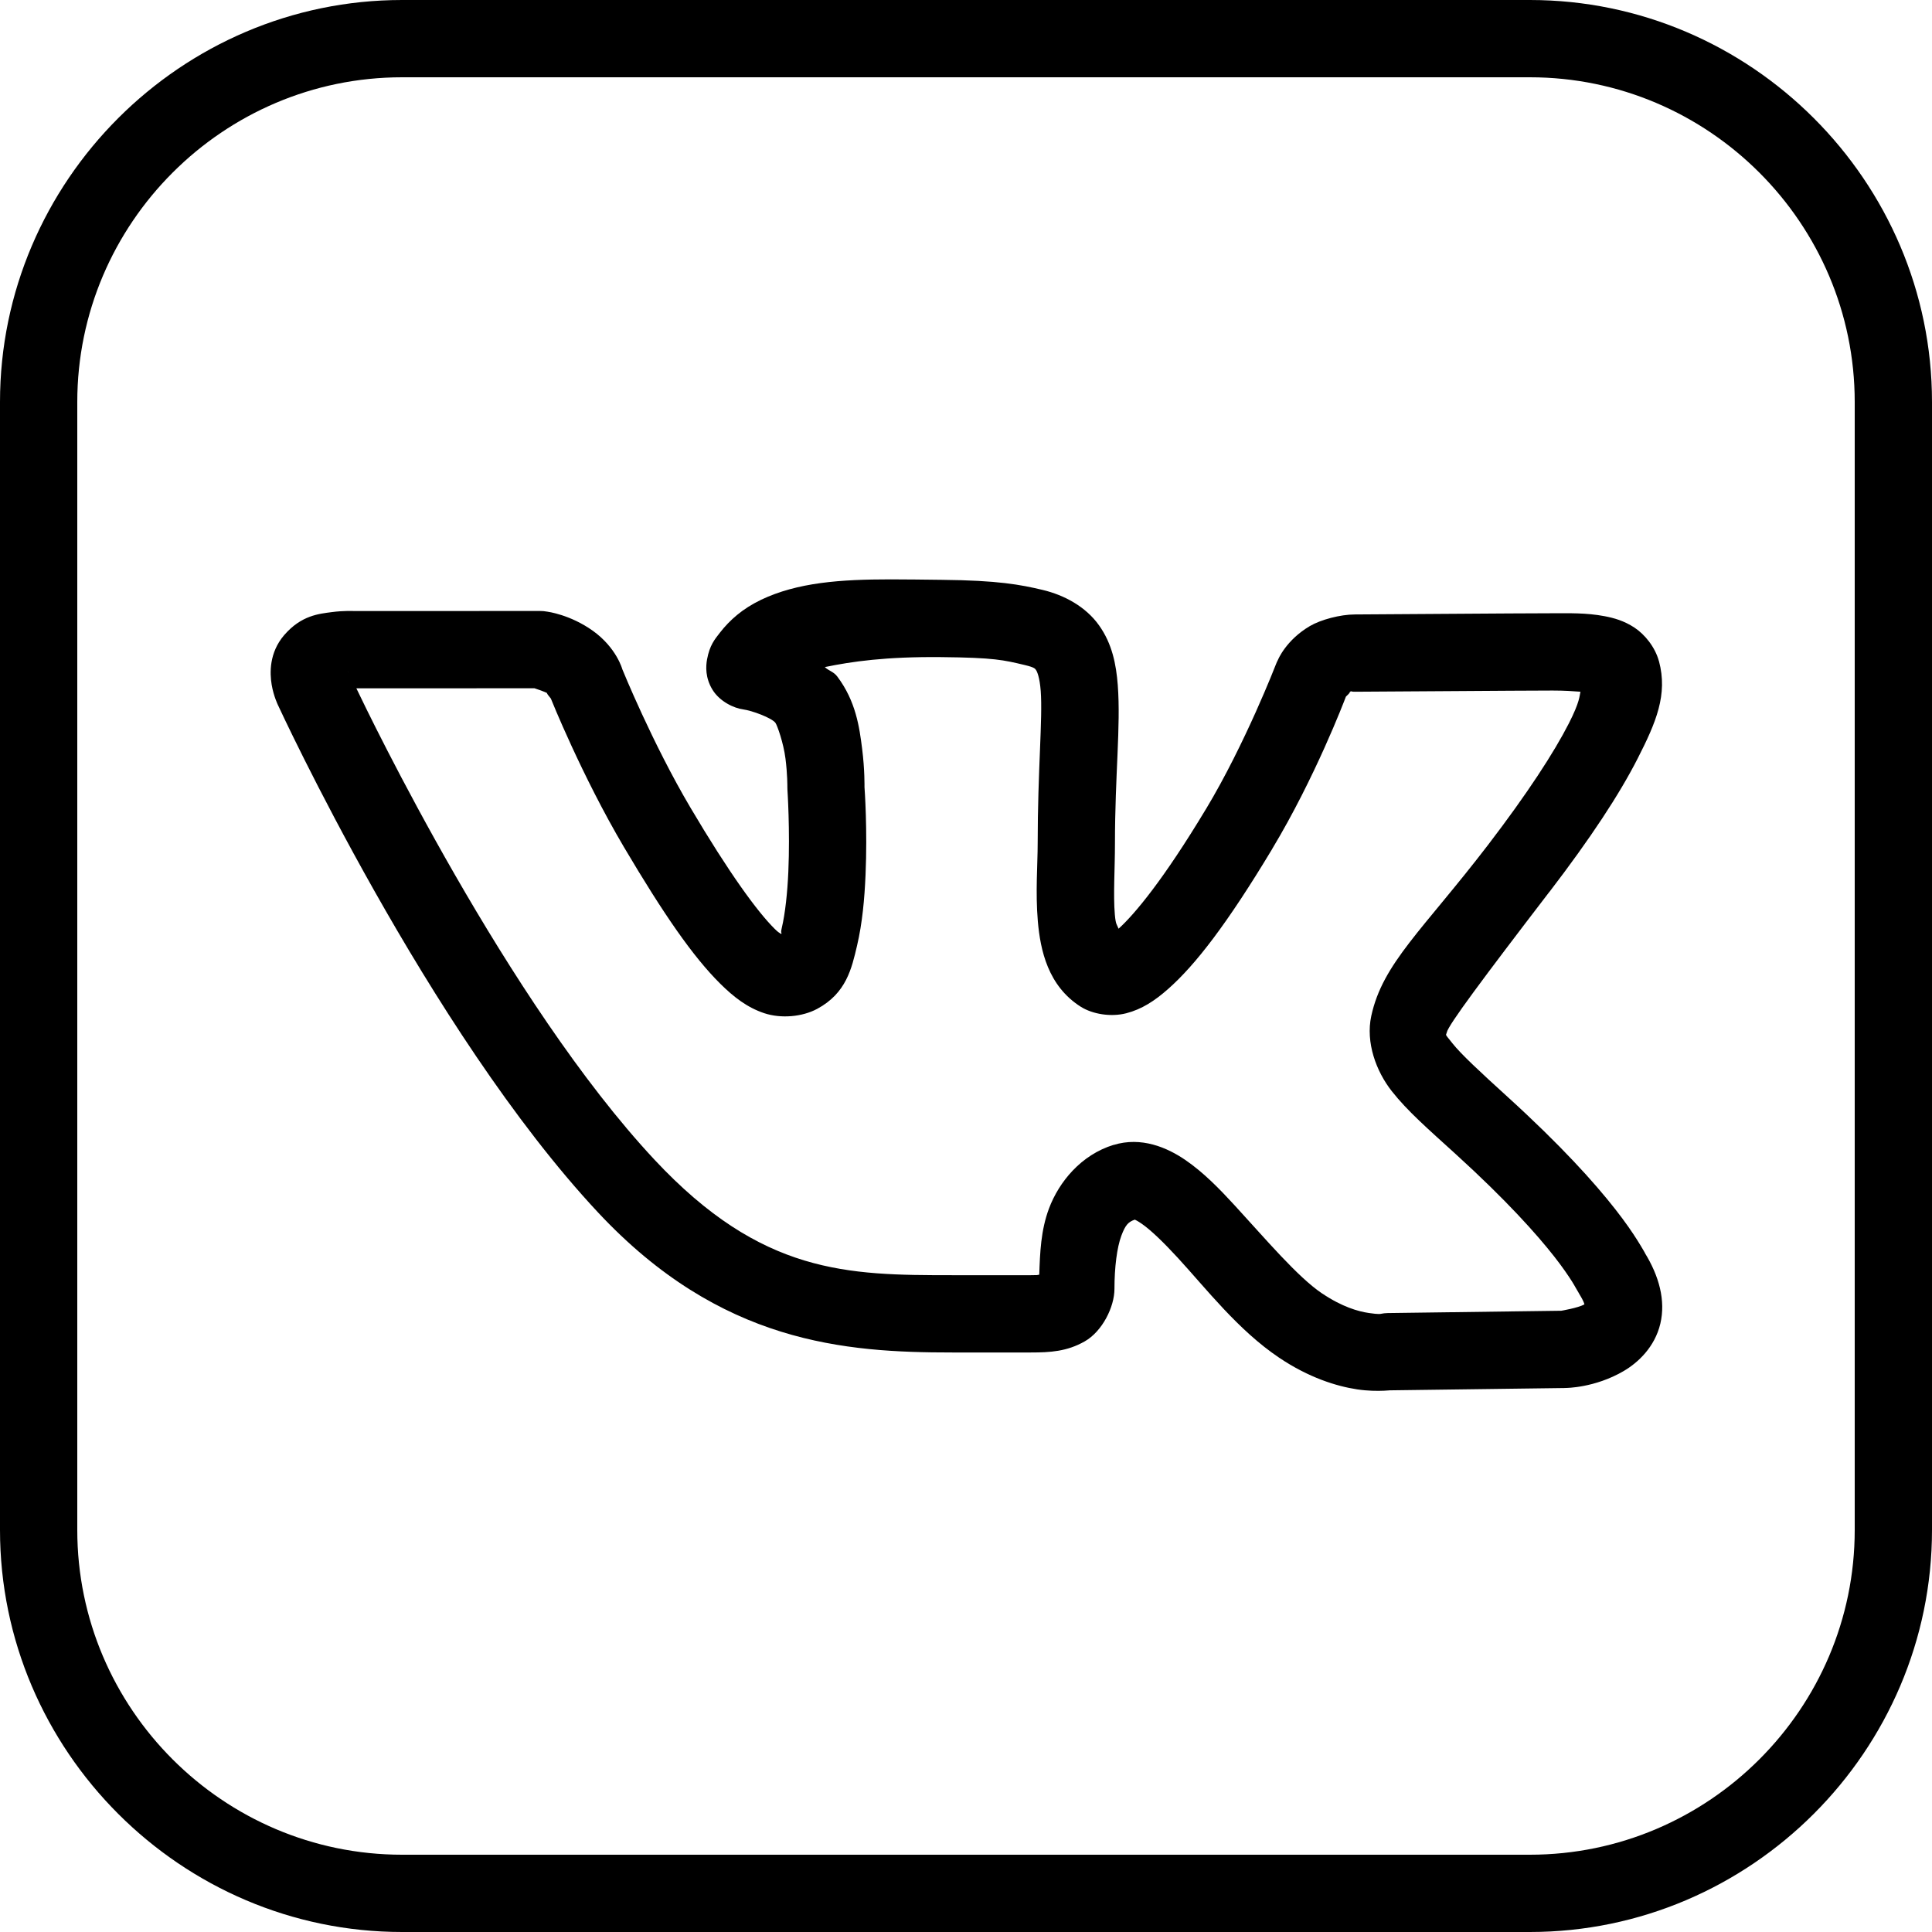
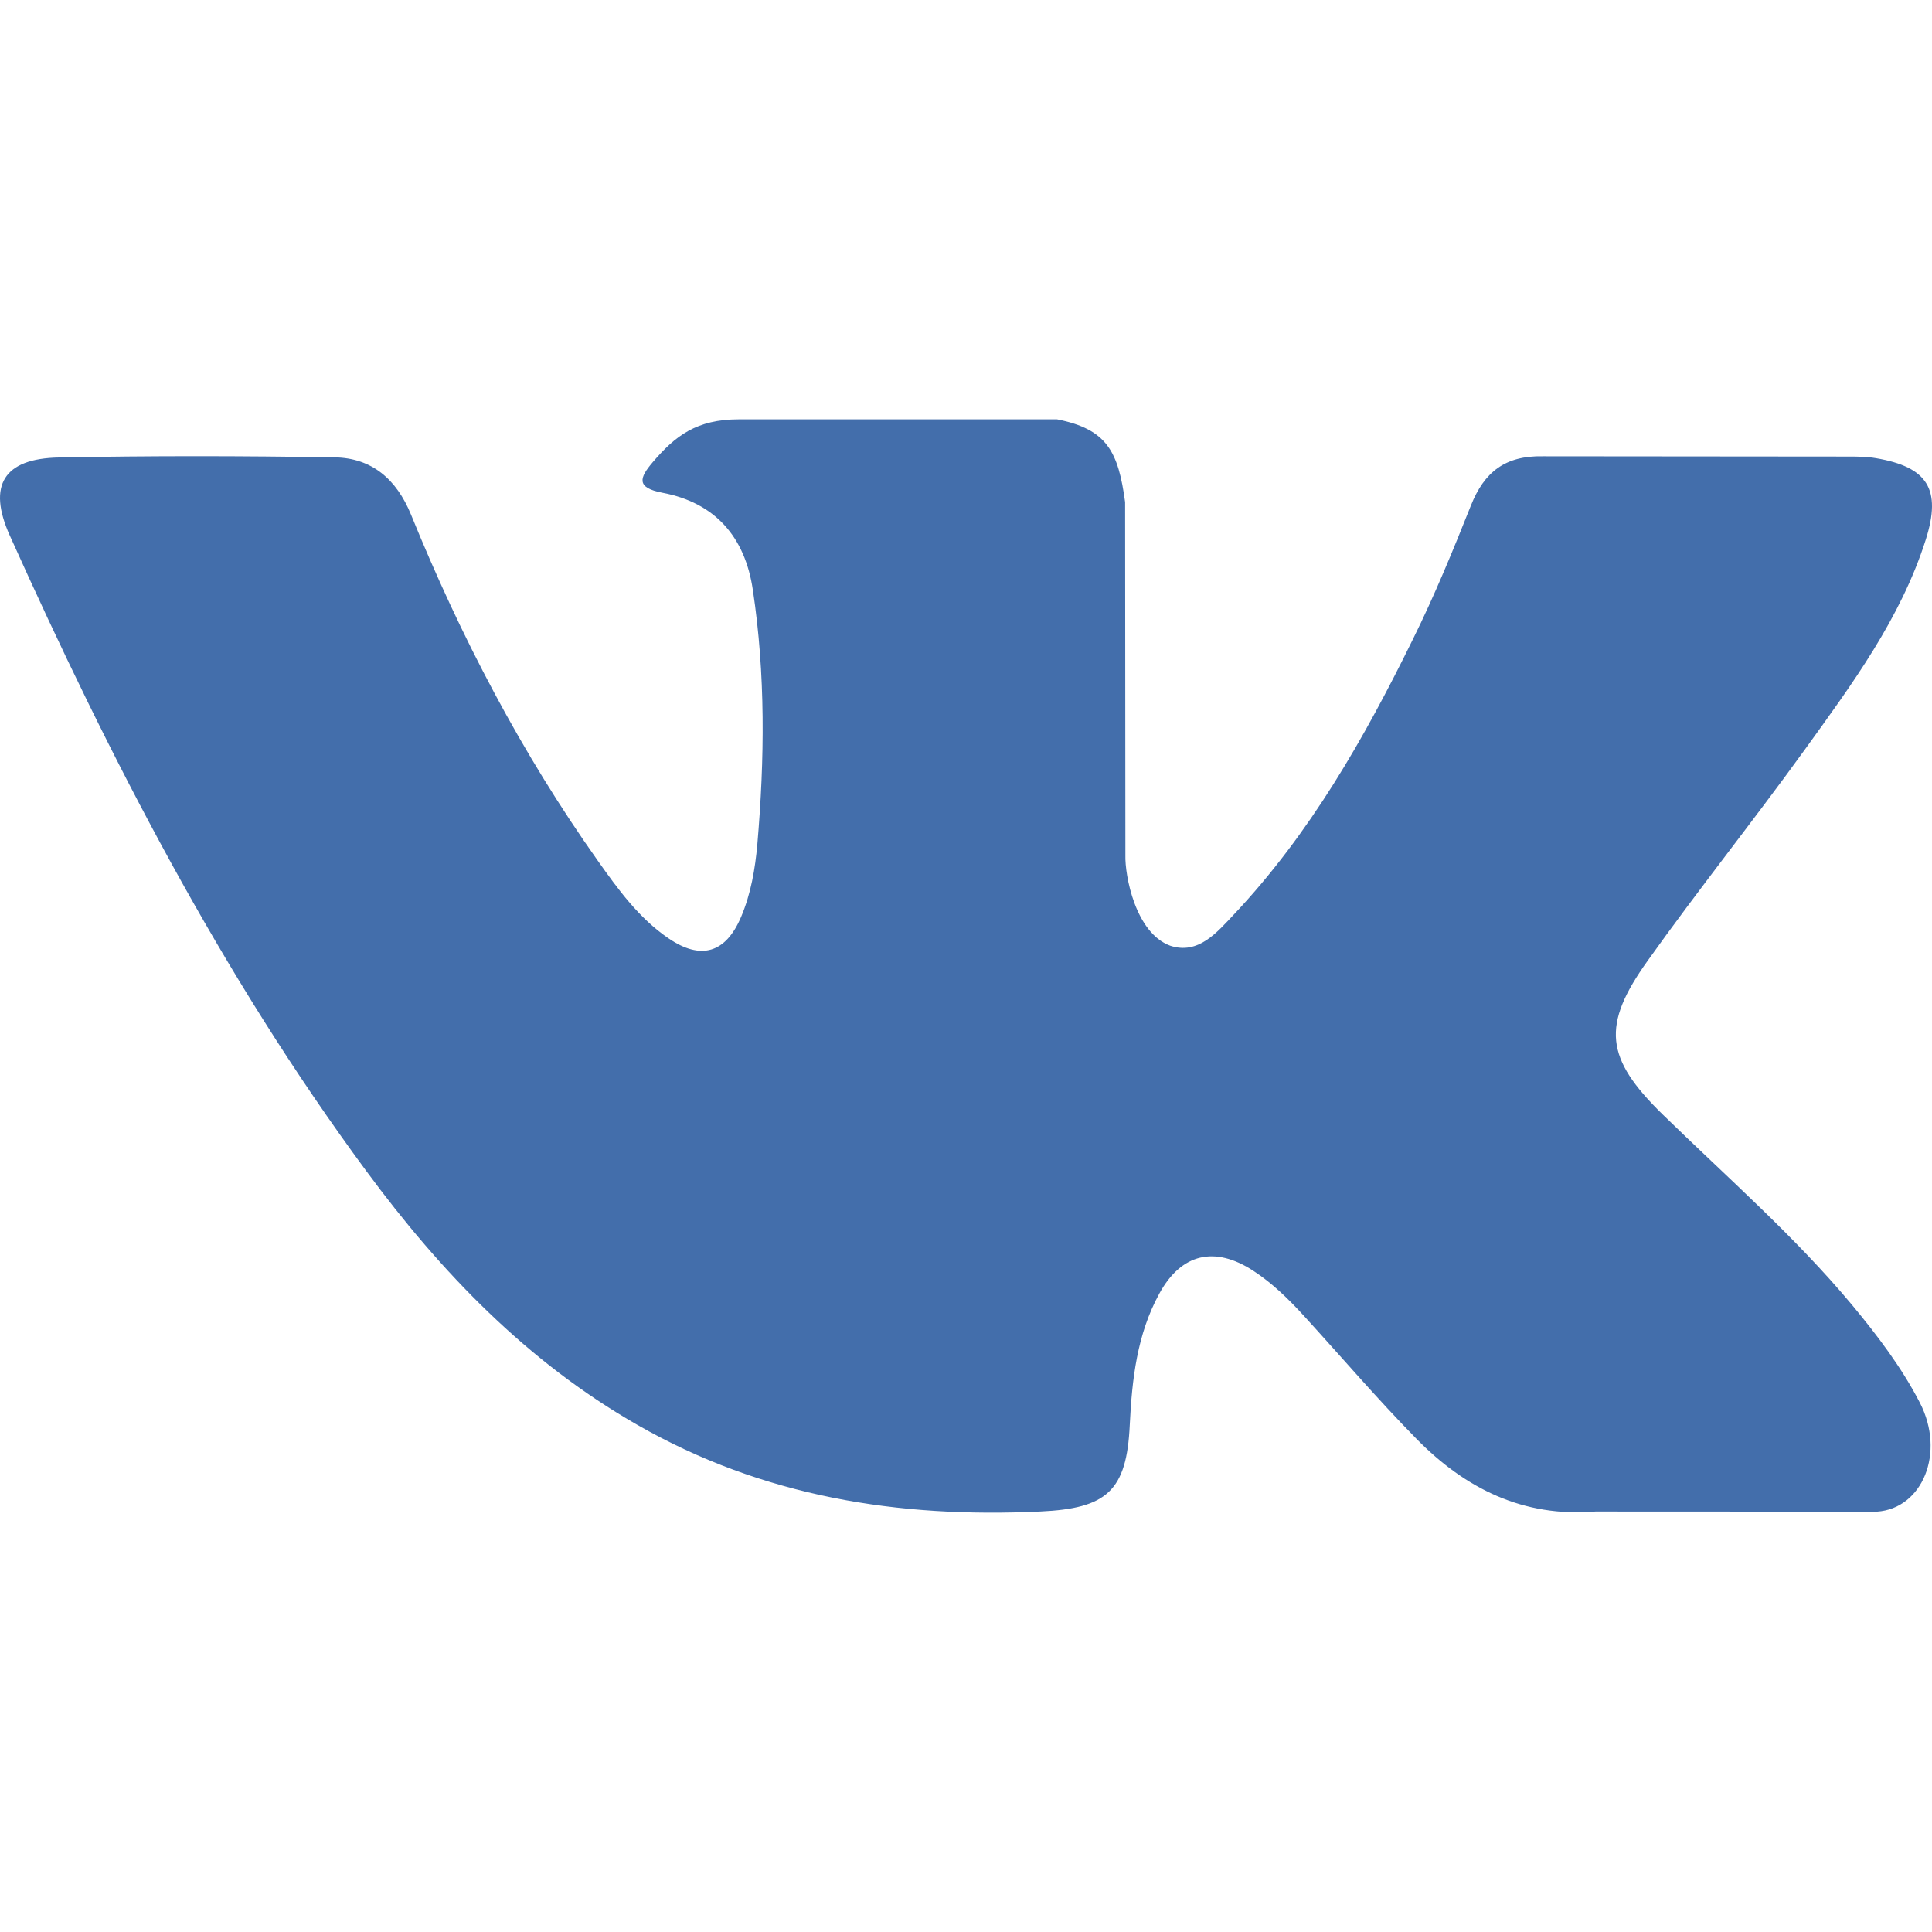
- <svg xmlns="http://www.w3.org/2000/svg" width="100" height="100" viewBox="0 0 50 50">
-   <path style="line-height:normal;text-indent:0;text-align:start;text-decoration-line:none;text-decoration-style:solid;text-decoration-color:#000;text-transform:none;block-progression:tb;isolation:auto;mix-blend-mode:normal" d="M 10.406 0 C 4.687 0 0 4.688 0 10.404 L 0 39.596 C 0 45.312 4.687 50 10.406 50 L 39.592 50 C 45.312 50 50 45.312 50 39.596 L 50 10.404 C 50 4.688 45.313 0 39.594 0 L 10.406 0 z M 10.406 2 L 39.594 2 C 44.222 2 48 5.779 48 10.404 L 48 39.596 C 48 44.221 44.221 48 39.592 48 L 10.406 48 C 5.778 48 2 44.221 2 39.596 L 2 10.404 C 2 5.779 5.778 2 10.406 2 z M 23.043 14.994 C 21.765 14.995 20.642 15.069 19.686 15.527 A 1 1 0 0 0 19.684 15.529 C 19.223 15.751 18.887 16.043 18.627 16.379 C 18.497 16.547 18.367 16.697 18.299 17.062 C 18.265 17.245 18.25 17.54 18.439 17.85 C 18.629 18.159 18.997 18.328 19.232 18.359 C 19.458 18.389 19.971 18.577 20.07 18.709 A 1 1 0 0 0 20.07 18.711 C 20.113 18.768 20.277 19.226 20.328 19.631 C 20.38 20.036 20.377 20.363 20.377 20.363 A 1 1 0 0 0 20.379 20.445 C 20.379 20.445 20.449 21.483 20.402 22.559 C 20.379 23.096 20.321 23.641 20.232 24.016 C 20.191 24.192 20.249 24.115 20.217 24.172 C 20.154 24.127 20.152 24.141 20.047 24.037 C 19.599 23.593 18.866 22.589 17.869 20.902 C 16.881 19.231 16.109 17.328 16.109 17.328 A 1 1 0 0 0 16.107 17.324 C 16.107 17.324 15.96 16.767 15.342 16.324 C 14.754 15.904 14.166 15.83 14.166 15.83 A 1 1 0 0 0 13.973 15.812 L 9.168 15.814 C 9.168 15.814 8.901 15.799 8.582 15.842 C 8.263 15.885 7.8 15.922 7.359 16.432 A 1 1 0 0 0 7.355 16.436 C 6.962 16.895 6.981 17.42 7.031 17.721 C 7.082 18.022 7.195 18.25 7.195 18.25 C 7.202 18.264 11.07 26.664 15.48 31.381 C 18.651 34.772 21.872 35.002 24.646 35.002 L 26.68 35.002 C 27.18 35.002 27.614 34.976 28.072 34.715 C 28.531 34.454 28.842 33.819 28.842 33.357 C 28.842 32.797 28.907 32.284 29.021 31.979 C 29.127 31.698 29.2 31.624 29.369 31.564 C 29.391 31.575 29.44 31.596 29.547 31.67 C 29.776 31.827 30.116 32.154 30.482 32.553 C 31.216 33.35 32.042 34.424 33.104 35.137 C 33.871 35.653 34.587 35.876 35.125 35.957 C 35.663 36.038 36.113 35.965 36.113 35.965 L 35.938 35.982 L 40.48 35.922 A 1 1 0 0 0 40.527 35.92 C 40.527 35.92 41.27 35.921 42.018 35.484 C 42.392 35.266 42.826 34.861 42.969 34.258 C 43.112 33.655 42.934 33.018 42.566 32.422 C 42.614 32.499 42.503 32.302 42.377 32.102 C 42.25 31.9 42.066 31.629 41.799 31.289 C 41.265 30.608 40.404 29.648 39.01 28.381 C 38.296 27.732 37.805 27.275 37.59 27.002 C 37.374 26.729 37.423 26.813 37.443 26.717 C 37.485 26.525 38.36 25.348 40.096 23.084 A 1 1 0 0 0 40.098 23.084 C 41.165 21.691 41.908 20.561 42.383 19.629 C 42.858 18.697 43.166 17.975 42.934 17.111 A 1 1 0 0 0 42.932 17.109 C 42.834 16.747 42.569 16.42 42.299 16.242 C 42.028 16.064 41.768 15.993 41.527 15.947 C 41.047 15.856 40.603 15.871 40.182 15.871 C 39.306 15.871 35.4 15.902 35.066 15.902 C 34.685 15.902 34.181 16.038 33.902 16.201 C 33.279 16.566 33.074 17.076 33.074 17.076 A 1 1 0 0 0 33.02 17.195 C 33.02 17.195 32.225 19.254 31.209 20.941 A 1 1 0 0 0 31.207 20.943 C 30.115 22.759 29.367 23.657 28.949 24.035 C 28.908 23.928 28.875 23.937 28.852 23.67 C 28.808 23.162 28.855 22.481 28.855 21.832 C 28.855 20.049 29.008 18.801 28.928 17.732 C 28.887 17.198 28.784 16.662 28.443 16.184 C 28.103 15.705 27.55 15.401 26.979 15.266 C 26.413 15.132 25.833 15.02 24.373 15.006 C 23.913 15.001 23.469 14.994 23.043 14.994 z M 24.354 17.006 C 25.736 17.019 25.975 17.082 26.52 17.211 C 26.786 17.274 26.79 17.309 26.814 17.344 C 26.839 17.378 26.907 17.527 26.934 17.883 C 26.987 18.595 26.855 19.946 26.855 21.832 C 26.855 22.358 26.795 23.093 26.859 23.842 C 26.924 24.591 27.122 25.518 27.971 26.055 C 28.274 26.246 28.75 26.326 29.148 26.223 C 29.547 26.12 29.882 25.904 30.234 25.592 C 30.94 24.968 31.758 23.91 32.922 21.975 L 32.922 21.973 C 34.034 20.126 34.786 18.15 34.832 18.029 C 34.832 18.029 34.986 17.885 34.912 17.928 C 34.949 17.906 34.945 17.901 34.959 17.889 C 34.98 17.895 34.996 17.902 35.066 17.902 C 35.507 17.902 39.355 17.871 40.182 17.871 C 40.499 17.871 40.706 17.887 40.902 17.902 C 40.875 18.013 40.89 18.154 40.602 18.721 C 40.217 19.475 39.531 20.533 38.51 21.867 C 36.814 24.079 35.783 24.929 35.488 26.295 C 35.341 26.978 35.613 27.724 36.02 28.24 C 36.426 28.756 36.956 29.216 37.666 29.861 C 38.992 31.067 39.773 31.945 40.225 32.521 C 40.451 32.81 40.593 33.022 40.684 33.166 C 40.774 33.31 40.767 33.314 40.863 33.471 A 1 1 0 0 0 40.863 33.473 C 41.036 33.753 41.001 33.783 41.004 33.758 C 40.841 33.849 40.406 33.922 40.406 33.922 L 35.91 33.982 A 1 1 0 0 0 35.734 34.002 C 35.734 34.002 35.695 34.021 35.424 33.98 C 35.152 33.94 34.737 33.824 34.221 33.477 A 1 1 0 0 0 34.219 33.477 C 33.582 33.049 32.759 32.071 31.955 31.197 C 31.553 30.76 31.153 30.348 30.678 30.021 C 30.202 29.695 29.535 29.411 28.82 29.631 L 28.82 29.629 C 27.979 29.887 27.407 30.586 27.148 31.275 C 26.936 31.842 26.915 32.421 26.896 32.988 C 26.831 33 26.864 33.002 26.68 33.002 L 24.646 33.002 C 21.933 33.002 19.713 32.981 16.941 30.016 C 13.129 25.938 9.55 18.499 9.223 17.814 L 13.832 17.812 C 13.895 17.833 14.117 17.906 14.178 17.949 C 14.101 17.894 14.256 18.078 14.256 18.078 C 14.257 18.081 15.055 20.073 16.146 21.92 C 17.18 23.668 17.935 24.759 18.639 25.457 C 18.991 25.806 19.338 26.074 19.777 26.221 C 20.217 26.367 20.764 26.315 21.145 26.111 C 21.904 25.705 22.042 25.06 22.18 24.475 C 22.318 23.889 22.374 23.255 22.4 22.646 C 22.452 21.461 22.377 20.427 22.373 20.369 C 22.373 20.352 22.381 19.922 22.312 19.379 C 22.242 18.826 22.152 18.151 21.67 17.51 C 21.573 17.38 21.452 17.365 21.346 17.264 C 22.04 17.121 22.92 16.992 24.354 17.006 z M 9 17.387 C 9 17.387 9.003 17.387 9.004 17.391 C 9.004 17.391 9.002 17.394 9.002 17.395 A 1 1 0 0 0 9 17.387 z" font-weight="400" font-family="sans-serif" white-space="normal" clip-rule="evenodd" overflow="visible" />
+ <svg xmlns="http://www.w3.org/2000/svg" version="1.1" id="Layer_1" x="0px" y="0px" viewBox="0 0 512 512" style="enable-background:new 0 0 512 512;" xml:space="preserve">
+   <path style="fill:#436EAB;" d="M440.649,295.361c16.984,16.582,34.909,32.182,50.142,50.436  c6.729,8.112,13.099,16.482,17.973,25.896c6.906,13.382,0.651,28.108-11.348,28.907l-74.59-0.034  c-19.238,1.596-34.585-6.148-47.489-19.302c-10.327-10.519-19.891-21.714-29.821-32.588c-4.071-4.444-8.332-8.626-13.422-11.932  c-10.182-6.609-19.021-4.586-24.84,6.034c-5.926,10.802-7.271,22.762-7.853,34.8c-0.799,17.564-6.108,22.182-23.751,22.986  c-37.705,1.778-73.489-3.926-106.732-22.947c-29.308-16.768-52.034-40.441-71.816-67.24  C58.589,258.194,29.094,200.852,2.586,141.904c-5.967-13.281-1.603-20.41,13.051-20.663c24.333-0.473,48.663-0.439,73.025-0.034  c9.89,0.145,16.437,5.817,20.256,15.16c13.165,32.371,29.274,63.169,49.494,91.716c5.385,7.6,10.876,15.201,18.694,20.55  c8.65,5.923,15.236,3.96,19.305-5.676c2.582-6.11,3.713-12.691,4.295-19.234c1.928-22.513,2.182-44.988-1.199-67.422  c-2.076-14.001-9.962-23.065-23.933-25.714c-7.129-1.351-6.068-4.004-2.616-8.073c5.995-7.018,11.634-11.387,22.875-11.387h84.298  c13.271,2.619,16.218,8.581,18.035,21.934l0.072,93.637c-0.145,5.169,2.582,20.51,11.893,23.931  c7.452,2.436,12.364-3.526,16.836-8.251c20.183-21.421,34.588-46.737,47.457-72.951c5.711-11.527,10.622-23.497,15.381-35.458  c3.526-8.875,9.059-13.242,19.056-13.049l81.132,0.072c2.406,0,4.84,0.035,7.17,0.434c13.671,2.33,17.418,8.211,13.195,21.561  c-6.653,20.945-19.598,38.4-32.255,55.935c-13.53,18.721-28.001,36.802-41.418,55.634  C424.357,271.756,425.336,280.424,440.649,295.361L440.649,295.361z" />
+   <g>
+ </g>
+   <g>
+ </g>
+   <g>
+ </g>
+   <g>
+ </g>
+   <g>
+ </g>
+   <g>
+ </g>
+   <g>
+ </g>
+   <g>
+ </g>
+   <g>
+ </g>
+   <g>
+ </g>
+   <g>
+ </g>
+   <g>
+ </g>
+   <g>
+ </g>
+   <g>
+ </g>
+   <g>
+ </g>
</svg>
